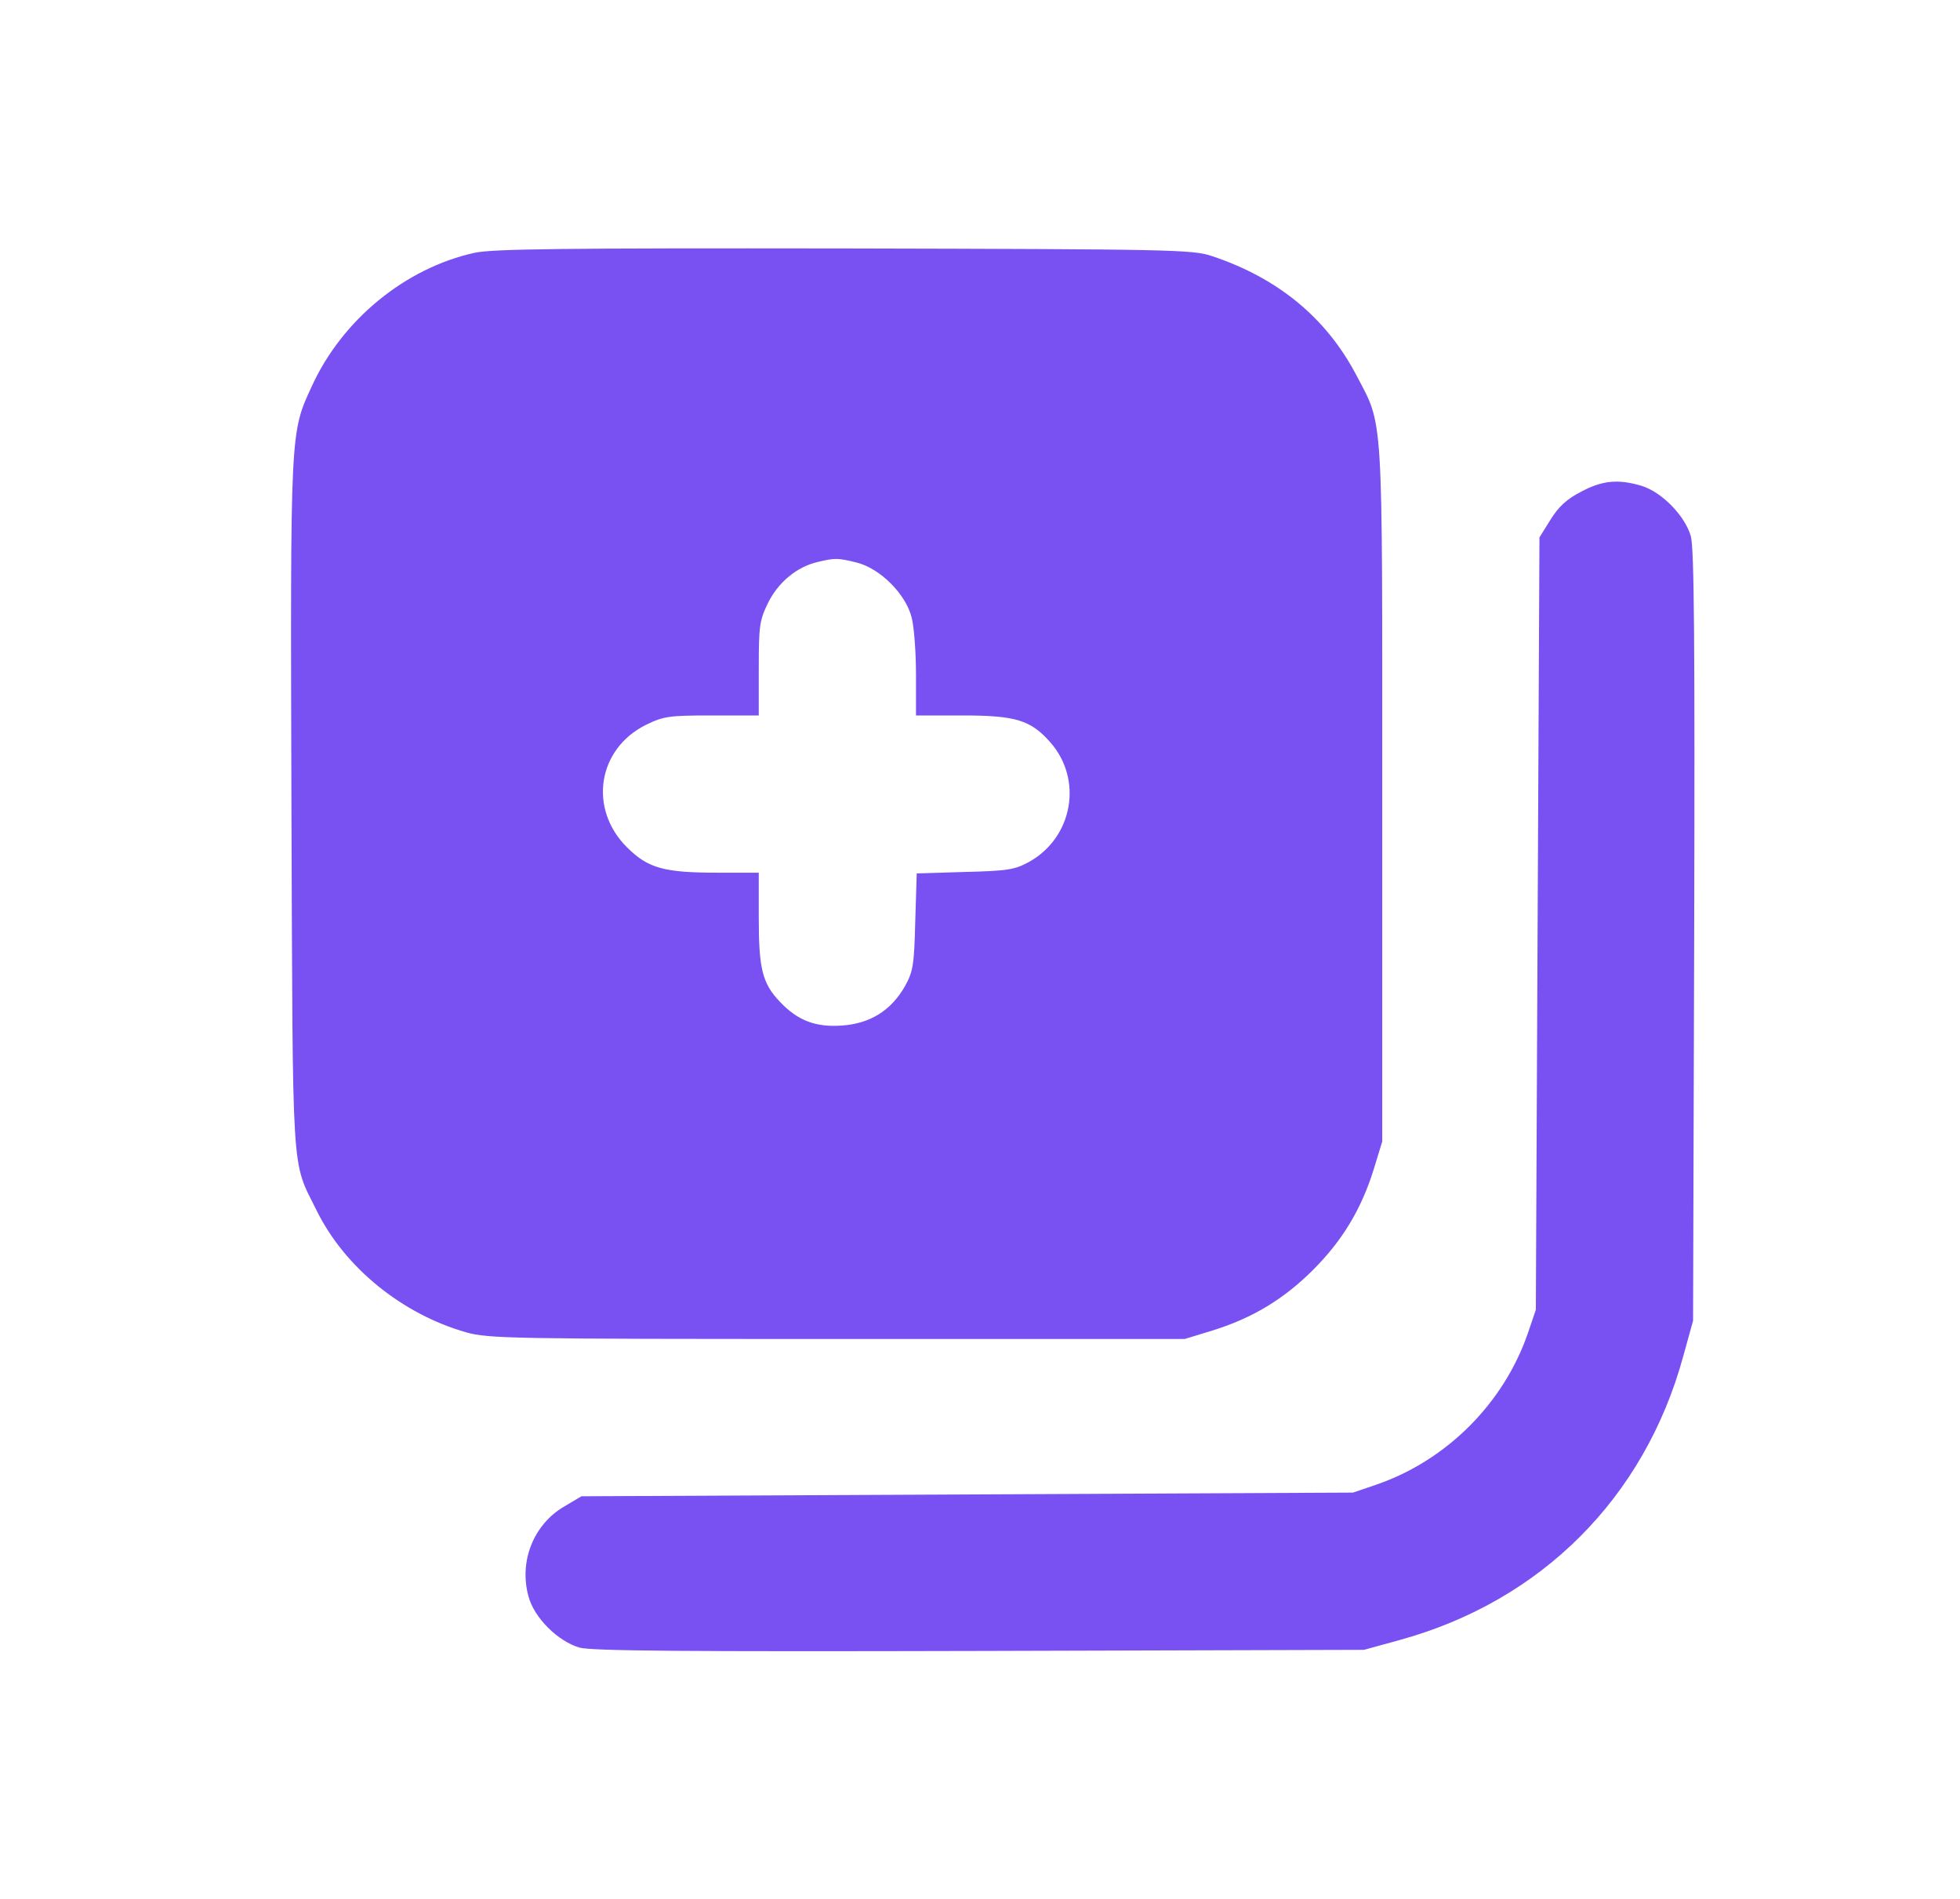
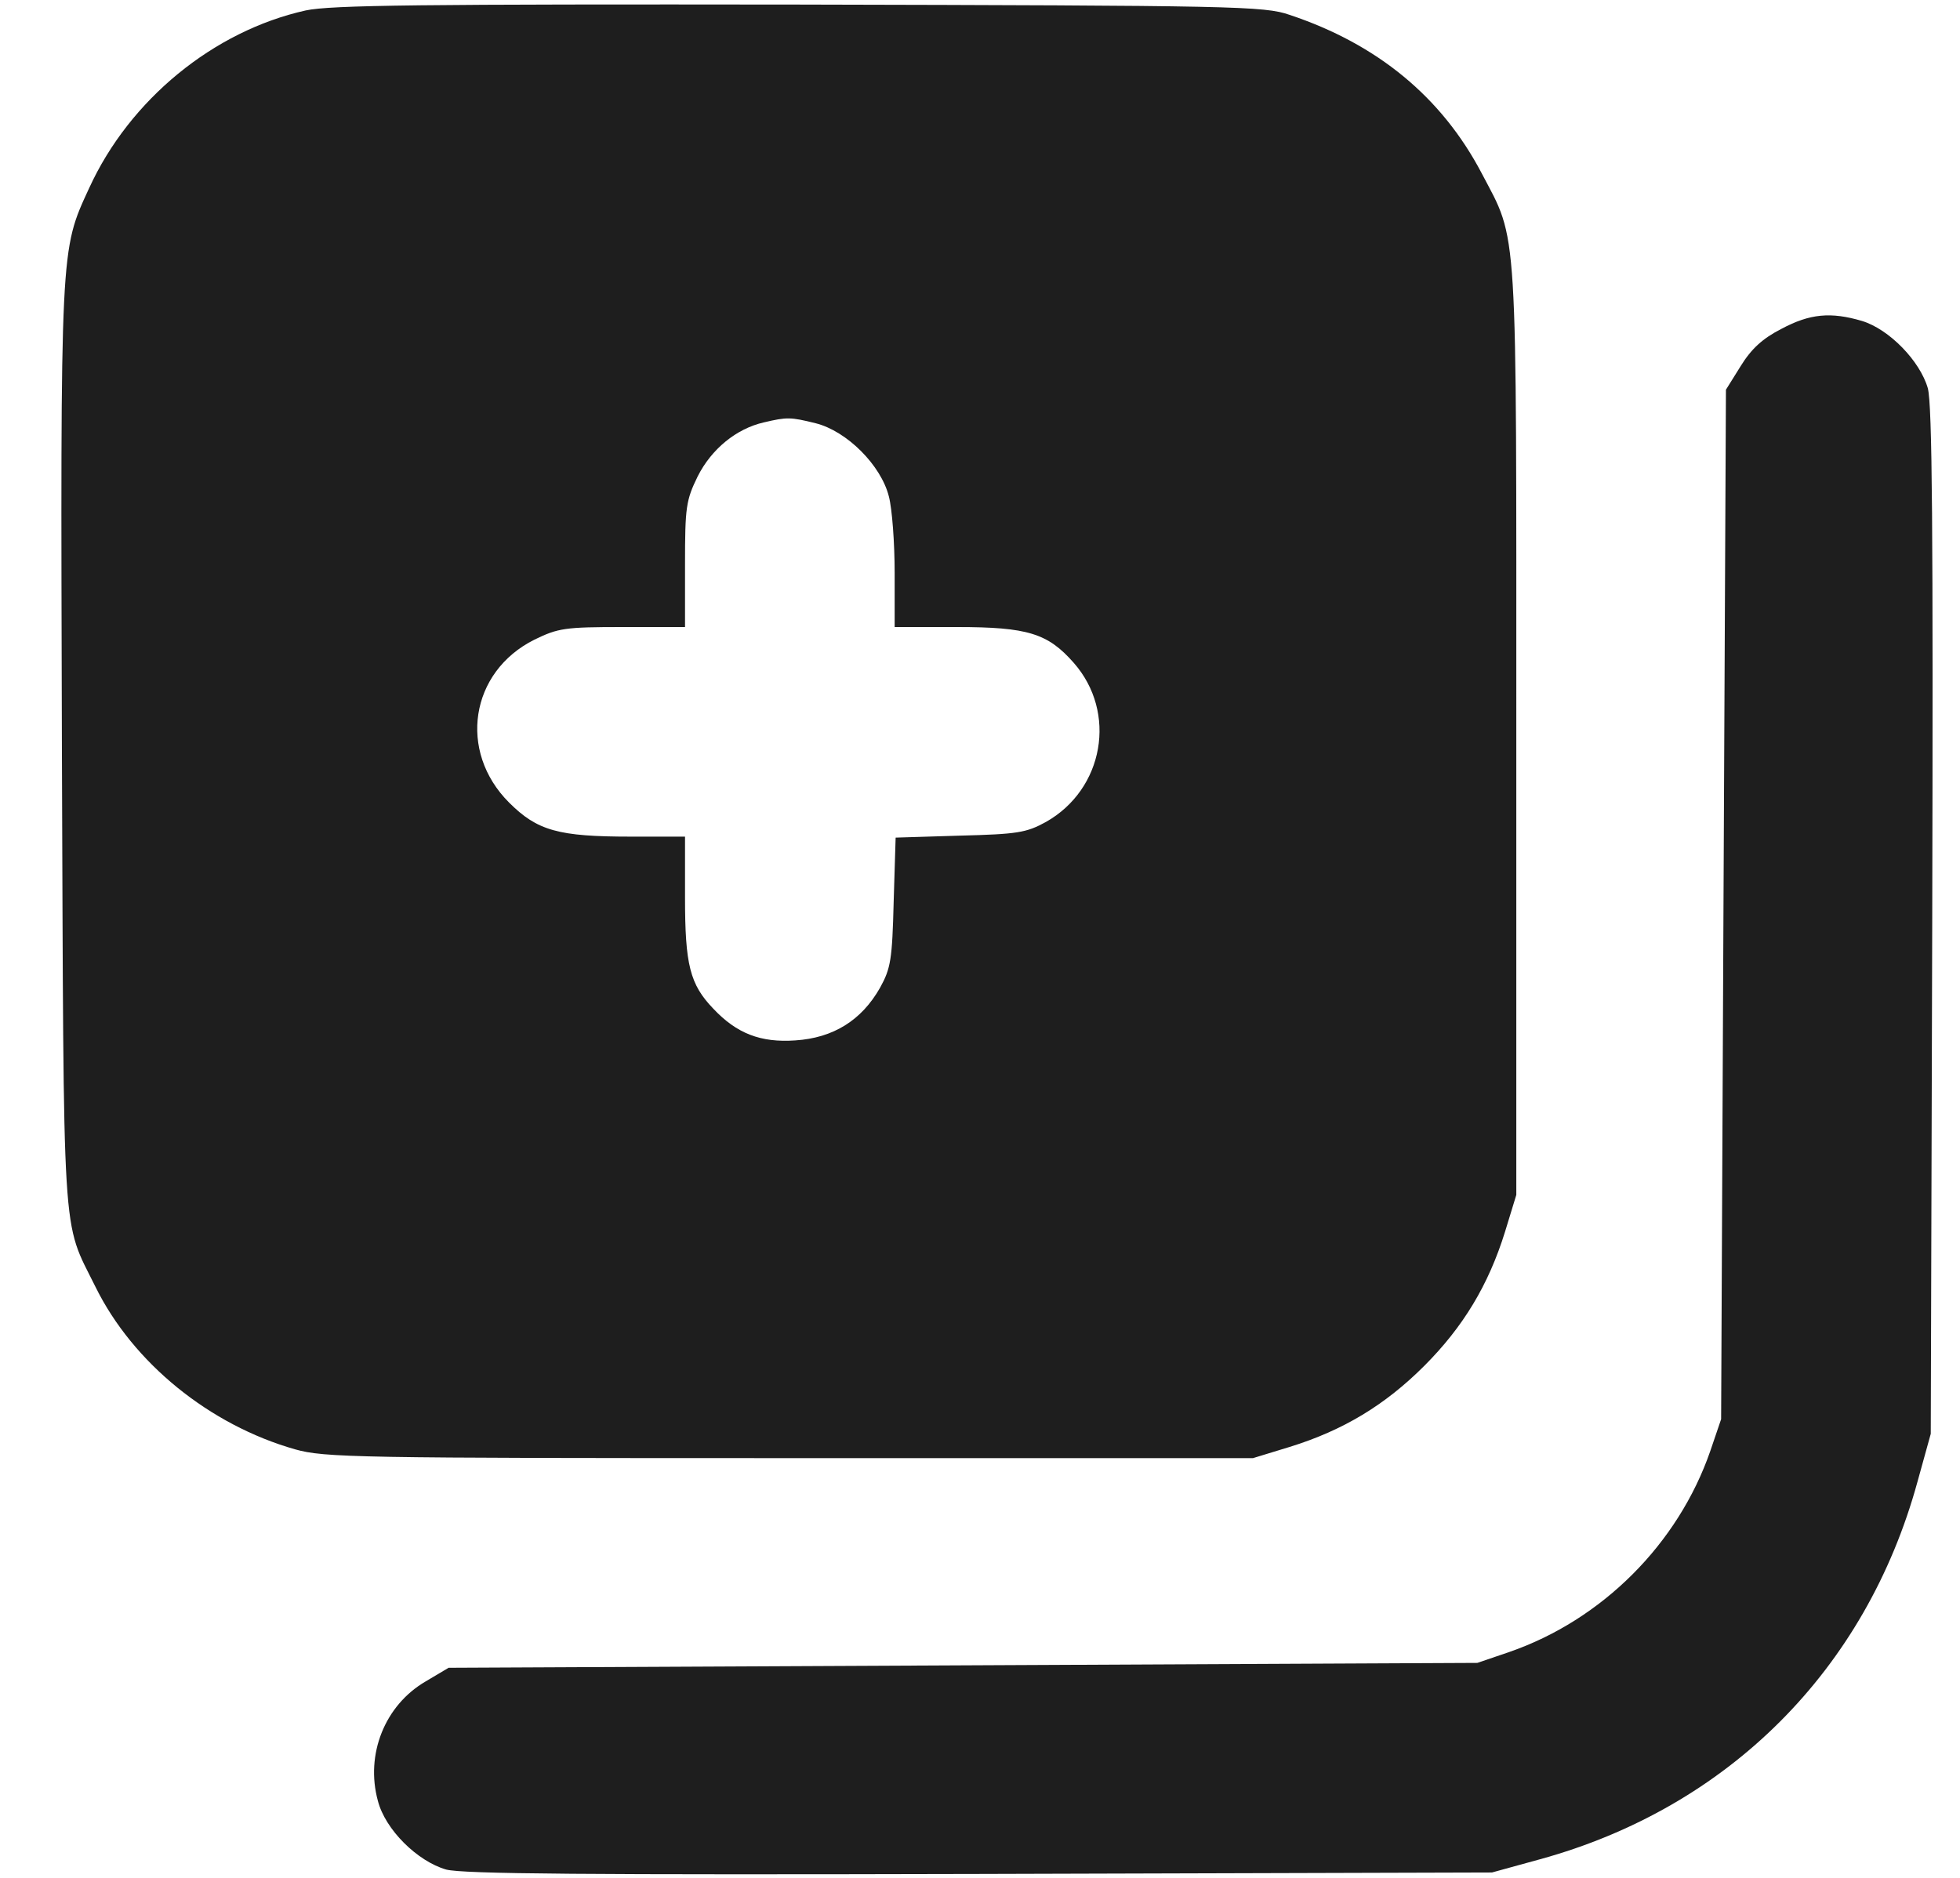
- <svg xmlns="http://www.w3.org/2000/svg" width="32" height="31" viewBox="0 0 32 31" fill="none">
-   <path d="M7.743 4.128C6.615 4.379 5.588 5.22 5.093 6.301C4.735 7.077 4.741 6.982 4.758 13.131C4.782 19.363 4.752 18.916 5.17 19.763C5.63 20.695 6.567 21.453 7.612 21.751C7.976 21.853 8.352 21.859 13.672 21.859H19.343L19.791 21.722C20.448 21.519 20.961 21.208 21.439 20.73C21.916 20.253 22.227 19.739 22.43 19.083L22.567 18.635V12.963C22.567 6.629 22.591 6.976 22.143 6.122C21.654 5.191 20.866 4.54 19.791 4.182C19.481 4.074 19.128 4.068 13.791 4.056C9.164 4.05 8.048 4.062 7.743 4.128ZM13.988 9.184C14.37 9.28 14.788 9.698 14.884 10.08C14.925 10.235 14.955 10.659 14.955 11.017V11.68H15.72C16.585 11.68 16.83 11.758 17.146 12.116C17.684 12.725 17.517 13.668 16.806 14.068C16.567 14.199 16.46 14.217 15.749 14.235L14.967 14.259L14.943 15.041C14.925 15.752 14.908 15.859 14.776 16.098C14.549 16.498 14.203 16.713 13.737 16.743C13.313 16.772 13.021 16.659 12.734 16.355C12.448 16.056 12.388 15.817 12.388 14.993V14.247H11.726C10.836 14.247 10.579 14.175 10.233 13.829C9.606 13.202 9.755 12.229 10.543 11.835C10.836 11.692 10.92 11.68 11.624 11.68H12.388V10.916C12.388 10.211 12.4 10.128 12.543 9.835C12.711 9.501 13.015 9.25 13.355 9.173C13.636 9.107 13.678 9.107 13.988 9.184Z" fill="#7950F2" />
-   <path d="M25.815 8.027C25.582 8.146 25.445 8.272 25.313 8.486L25.134 8.773L25.104 15.077L25.075 21.382L24.943 21.77C24.549 22.91 23.618 23.841 22.477 24.235L22.09 24.367L15.791 24.397L9.493 24.427L9.212 24.594C8.711 24.886 8.472 25.489 8.627 26.056C8.717 26.409 9.111 26.797 9.463 26.898C9.672 26.952 11.152 26.964 16 26.952L22.269 26.934L22.854 26.773C25.158 26.14 26.848 24.456 27.48 22.146L27.642 21.561L27.66 15.292C27.672 10.445 27.66 8.964 27.606 8.755C27.51 8.421 27.134 8.033 26.8 7.931C26.418 7.818 26.161 7.842 25.815 8.027Z" fill="#7950F2" />
+ <svg xmlns="http://www.w3.org/2000/svg" width="24" height="23" viewBox="0 0 24 23" fill="none">
+   <path d="M3.743 0.128C2.615 0.379 1.588 1.22 1.093 2.301C0.735 3.077 0.741 2.982 0.758 9.131C0.782 15.363 0.752 14.916 1.17 15.763C1.63 16.695 2.567 17.453 3.612 17.751C3.976 17.853 4.352 17.859 9.672 17.859H15.343L15.791 17.722C16.448 17.519 16.961 17.208 17.439 16.73C17.916 16.253 18.227 15.739 18.43 15.083L18.567 14.635V8.964C18.567 2.629 18.591 2.976 18.143 2.122C17.654 1.19 16.866 0.54 15.791 0.182C15.481 0.074 15.128 0.068 9.791 0.056C5.164 0.05 4.048 0.062 3.743 0.128ZM9.988 5.184C10.37 5.28 10.788 5.698 10.884 6.08C10.925 6.235 10.955 6.659 10.955 7.017V7.68H11.72C12.585 7.68 12.83 7.758 13.146 8.116C13.684 8.725 13.517 9.668 12.806 10.068C12.567 10.199 12.46 10.217 11.749 10.235L10.967 10.259L10.943 11.041C10.925 11.752 10.908 11.859 10.776 12.098C10.549 12.498 10.203 12.713 9.737 12.743C9.314 12.772 9.021 12.659 8.734 12.354C8.448 12.056 8.388 11.817 8.388 10.993V10.247H7.726C6.836 10.247 6.579 10.175 6.233 9.829C5.606 9.202 5.755 8.229 6.543 7.835C6.836 7.692 6.92 7.68 7.624 7.68H8.388V6.916C8.388 6.211 8.4 6.128 8.543 5.835C8.711 5.501 9.015 5.25 9.355 5.173C9.636 5.107 9.678 5.107 9.988 5.184Z" fill="#1E1E1E" />
+   <path d="M21.815 4.027C21.582 4.146 21.445 4.272 21.313 4.486L21.134 4.773L21.104 11.077L21.075 17.382L20.943 17.77C20.549 18.91 19.618 19.841 18.477 20.235L18.09 20.367L11.791 20.397L5.493 20.427L5.212 20.594C4.711 20.886 4.472 21.489 4.627 22.056C4.717 22.409 5.111 22.797 5.463 22.898C5.672 22.952 7.152 22.964 12 22.952L18.269 22.934L18.854 22.773C21.158 22.14 22.848 20.456 23.48 18.146L23.642 17.561L23.66 11.292C23.672 6.445 23.66 4.964 23.606 4.755C23.51 4.421 23.134 4.033 22.8 3.931C22.418 3.818 22.161 3.842 21.815 4.027Z" fill="#1E1E1E" />
</svg>
